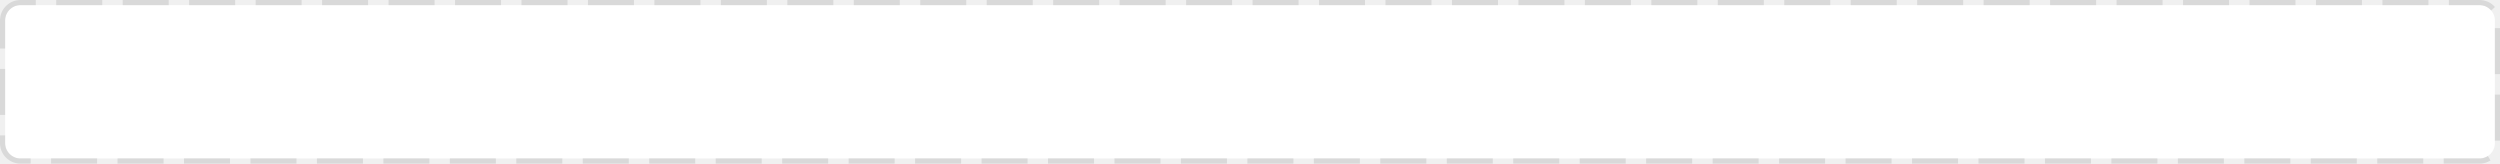
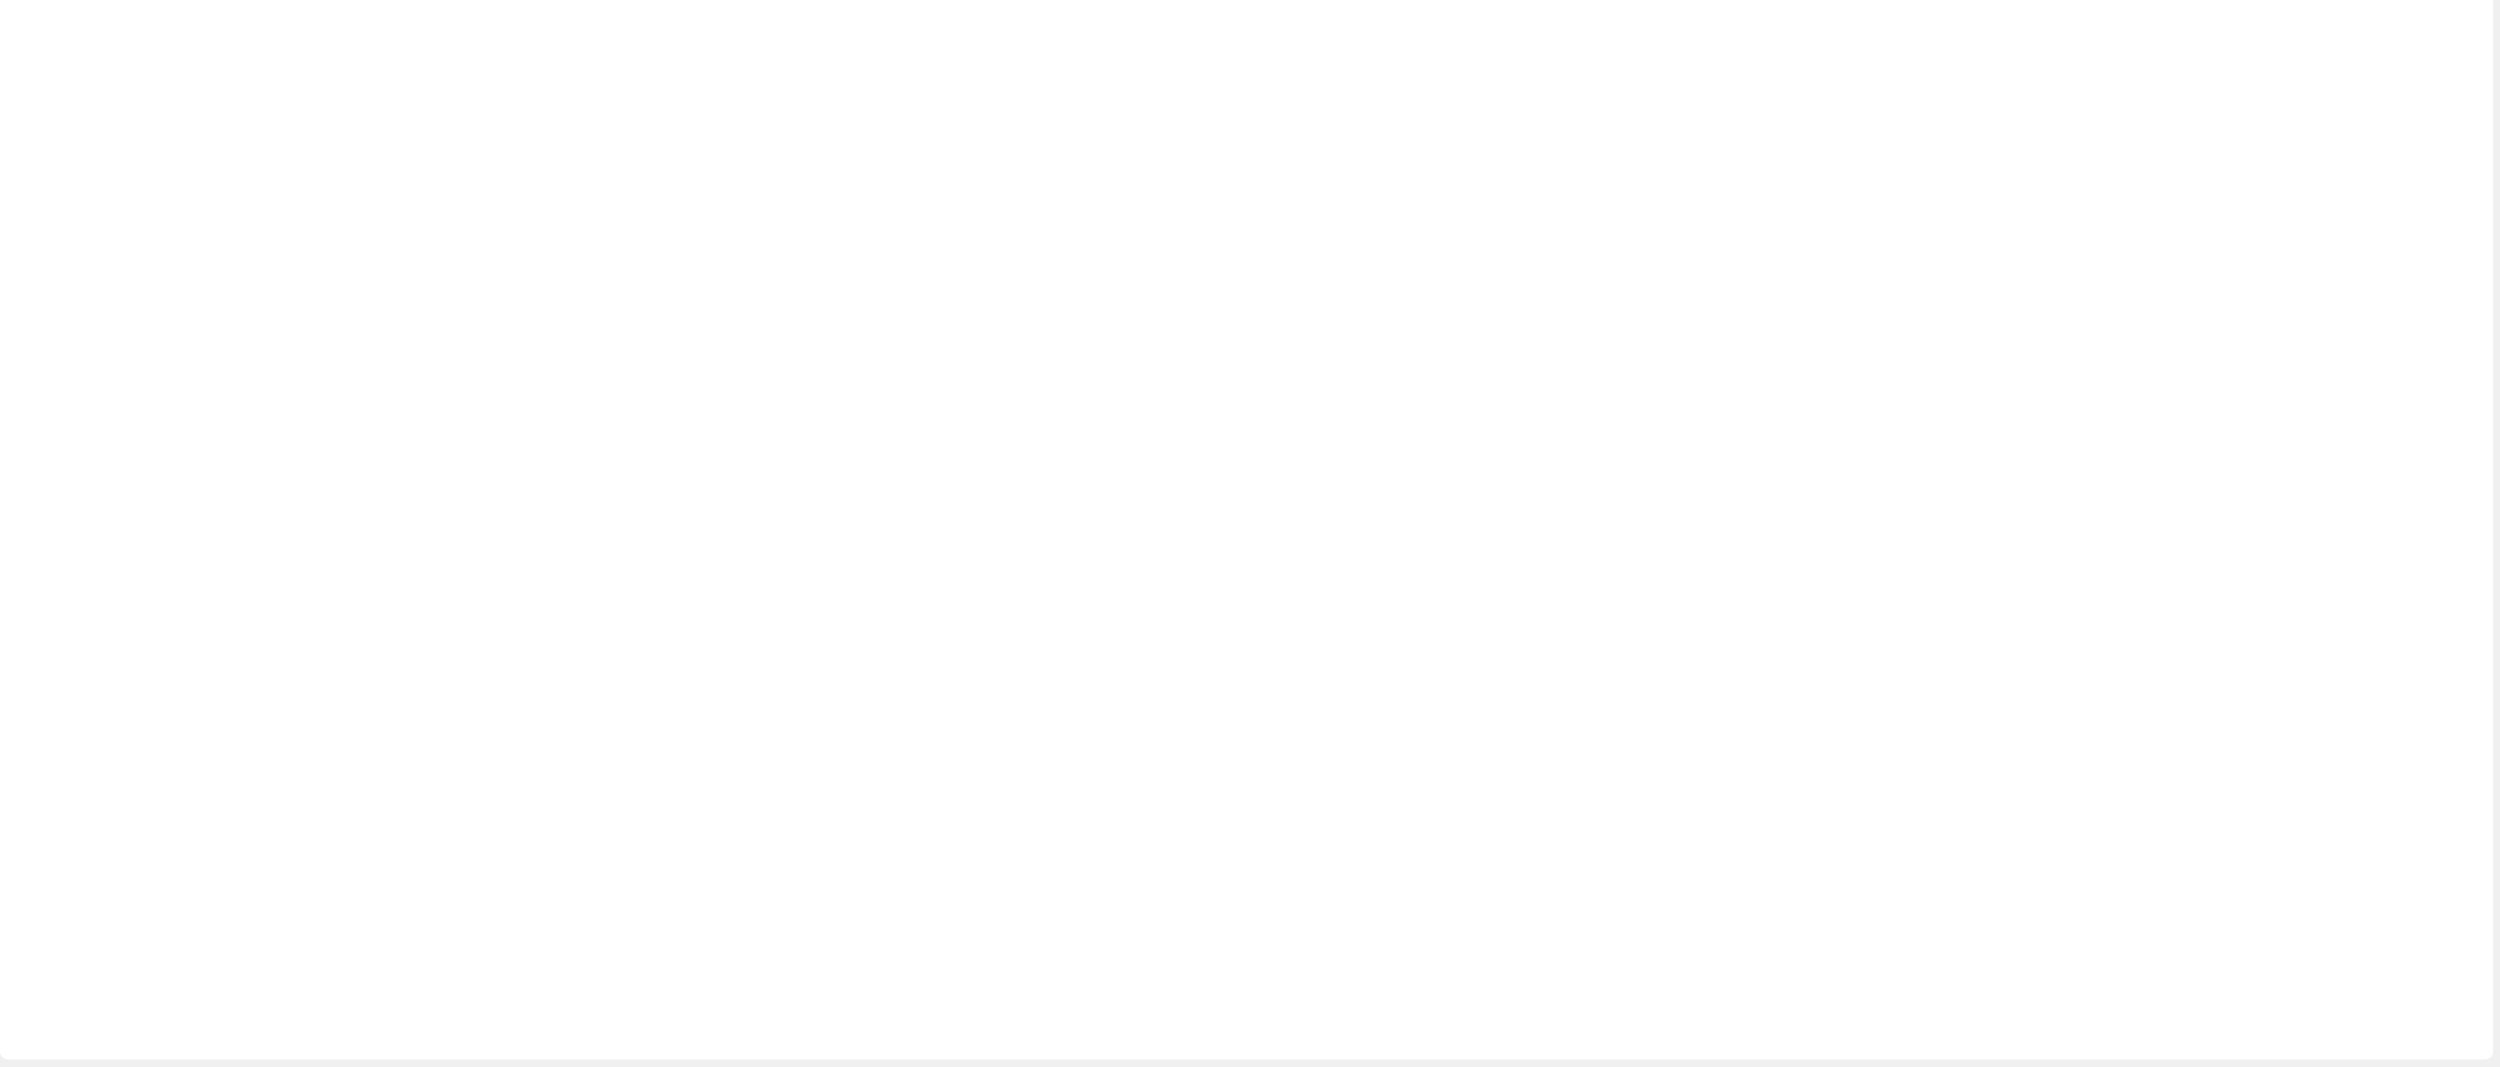
- <svg xmlns="http://www.w3.org/2000/svg" version="1.1" width="489px" height="32px">
-   <g transform="matrix(1 0 0 1 -632 -434 )">
-     <path d="M 633 438  A 3 3 0 0 1 636 435 L 1117 435  A 3 3 0 0 1 1120 438 L 1120 462  A 3 3 0 0 1 1117 465 L 636 465  A 3 3 0 0 1 633 462 L 633 438  Z " fill-rule="nonzero" fill="#ffffff" stroke="none" />
-     <path d="M 632.5 438  A 3.5 3.5 0 0 1 636 434.5 L 1117 434.5  A 3.5 3.5 0 0 1 1120.5 438 L 1120.5 462  A 3.5 3.5 0 0 1 1117 465.5 L 636 465.5  A 3.5 3.5 0 0 1 632.5 462 L 632.5 438  Z " stroke-width="1" stroke-dasharray="9,4" stroke="#d9d9d9" fill="none" stroke-dashoffset="0.5" />
+ <svg xmlns="http://www.w3.org/2000/svg" version="1.1" width="361px" height="154px">
+   <g transform="matrix(1 0 0 1 -722 -897 )">
+     <path d="M 360 0  L 0 0  L 0 151.879  C 0 152.507  0.574 153  1.304 153  L 358.696 153  C 359.426 153  360 152.507  360 151.879  L 360 0  Z " fill-rule="nonzero" fill="#ffffff" stroke="none" transform="matrix(1 0 0 1 722 897 )" />
  </g>
</svg>
